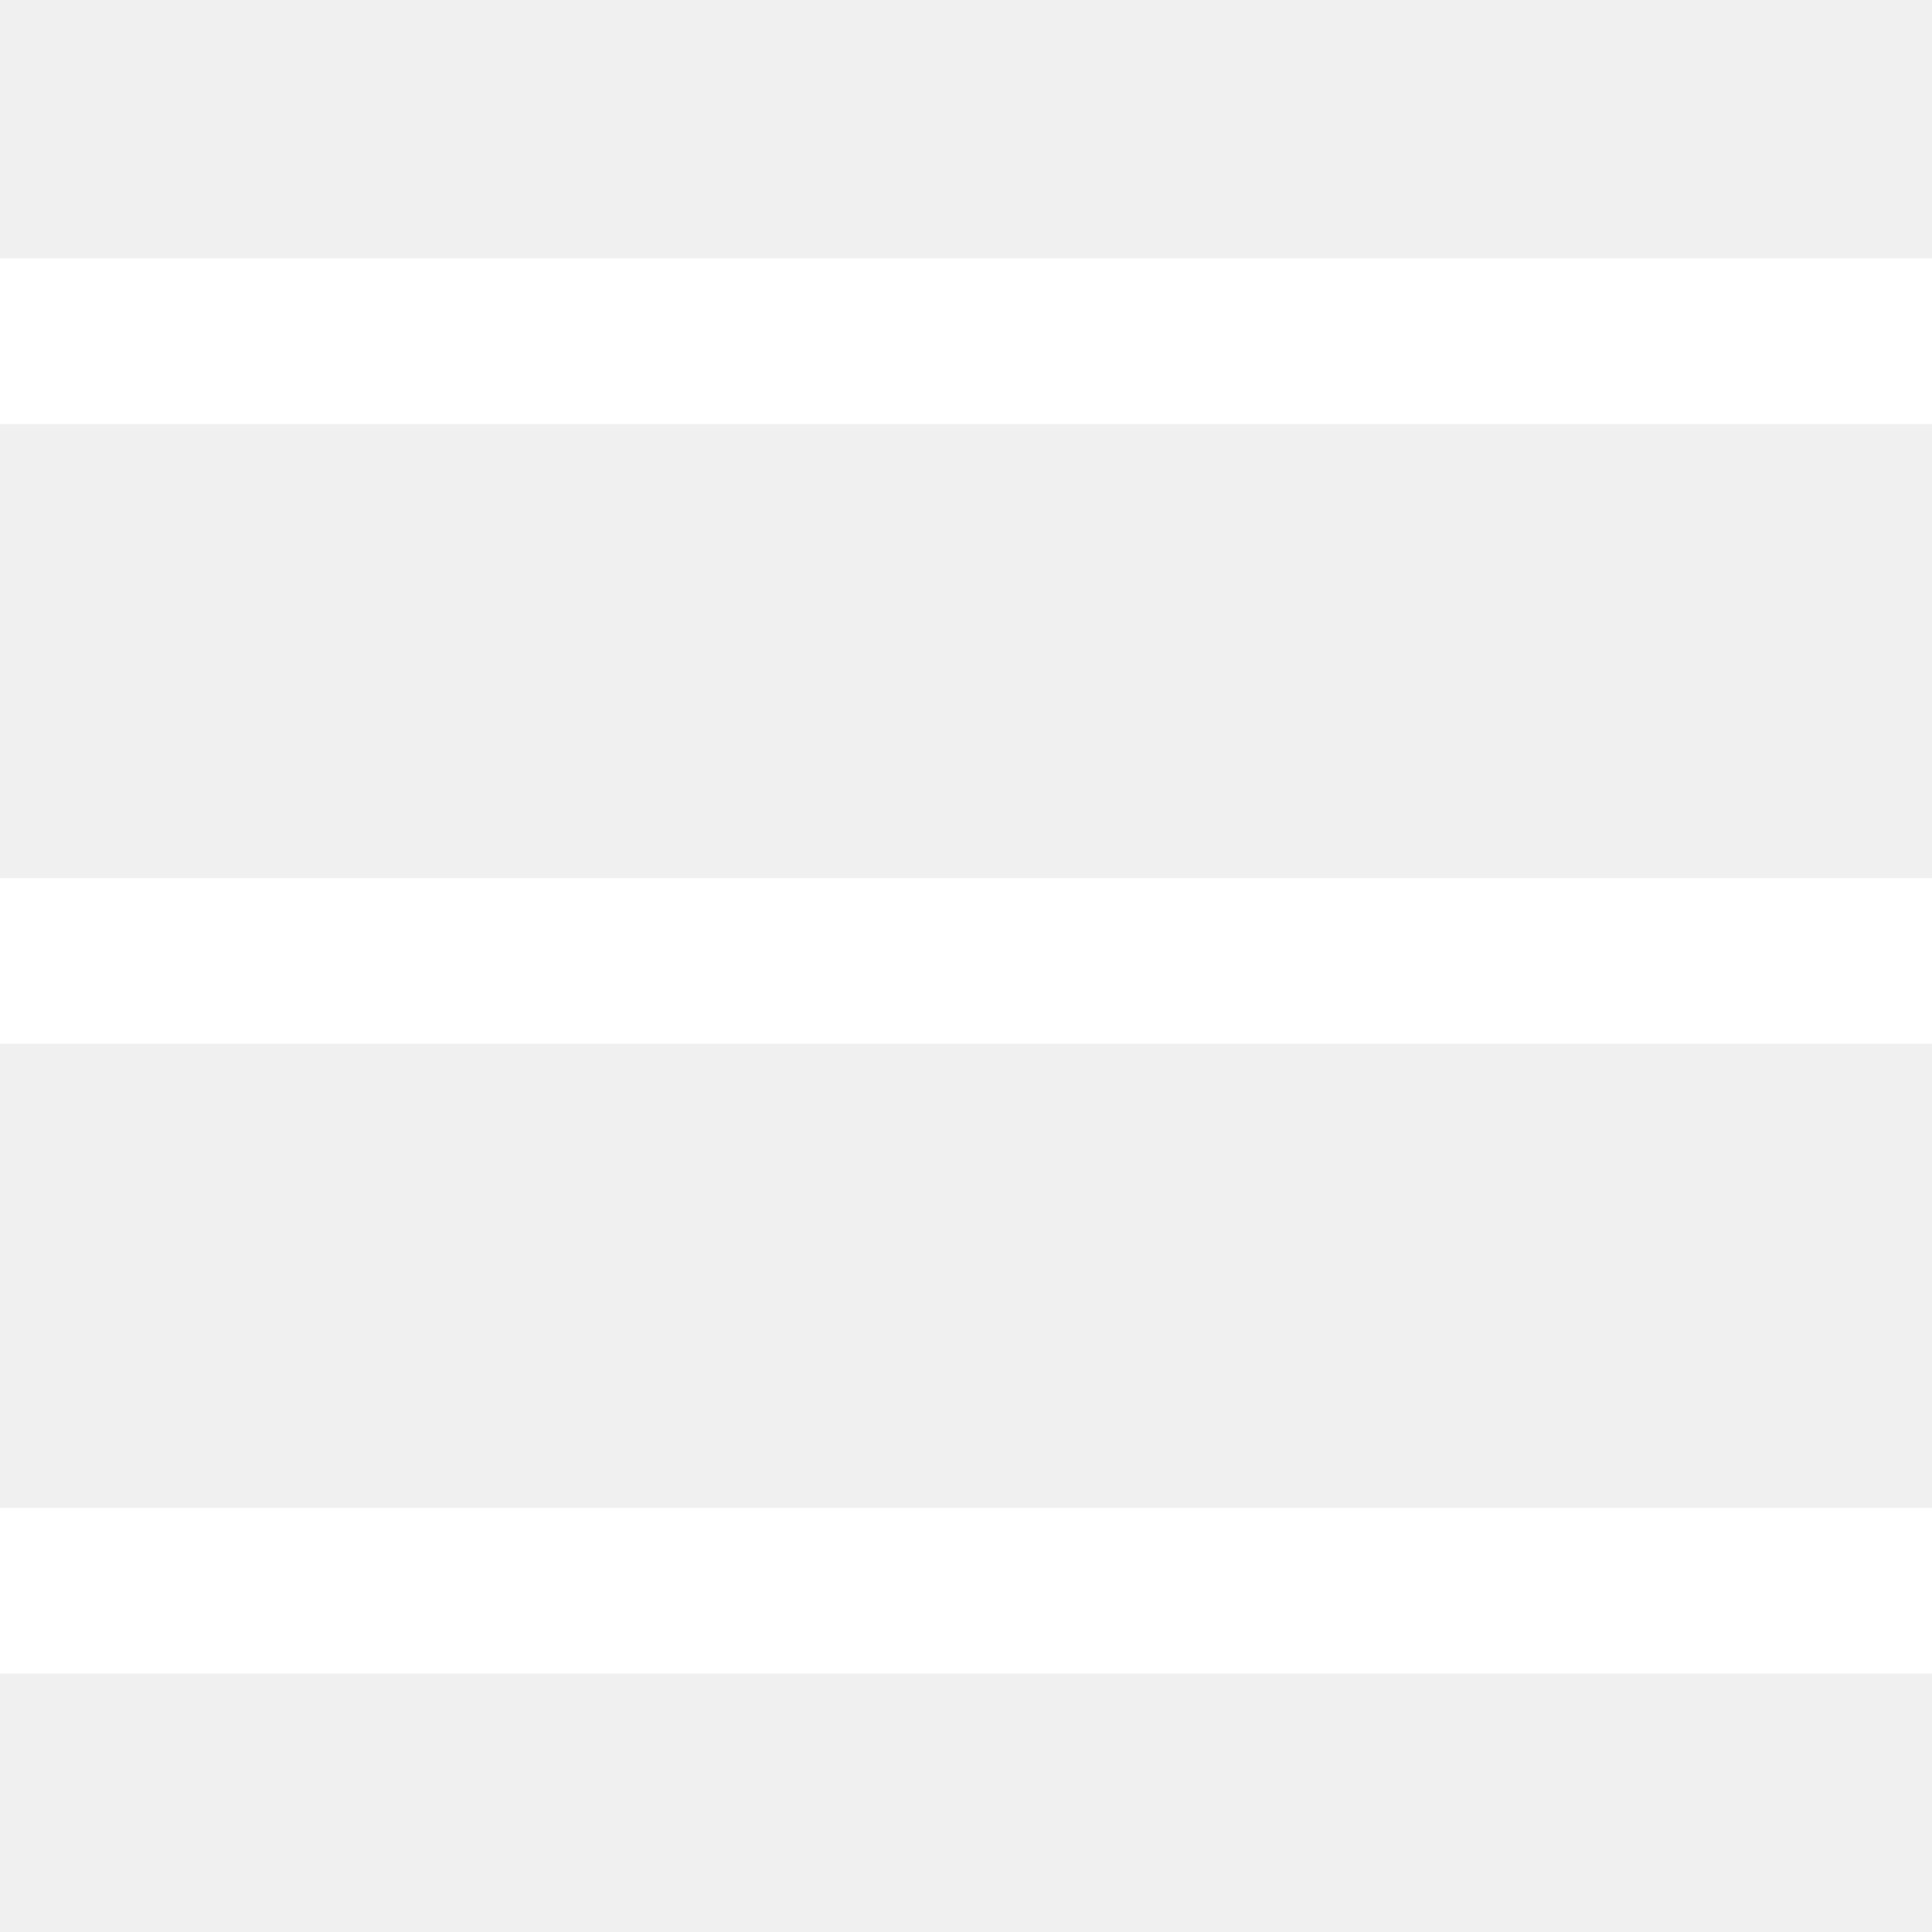
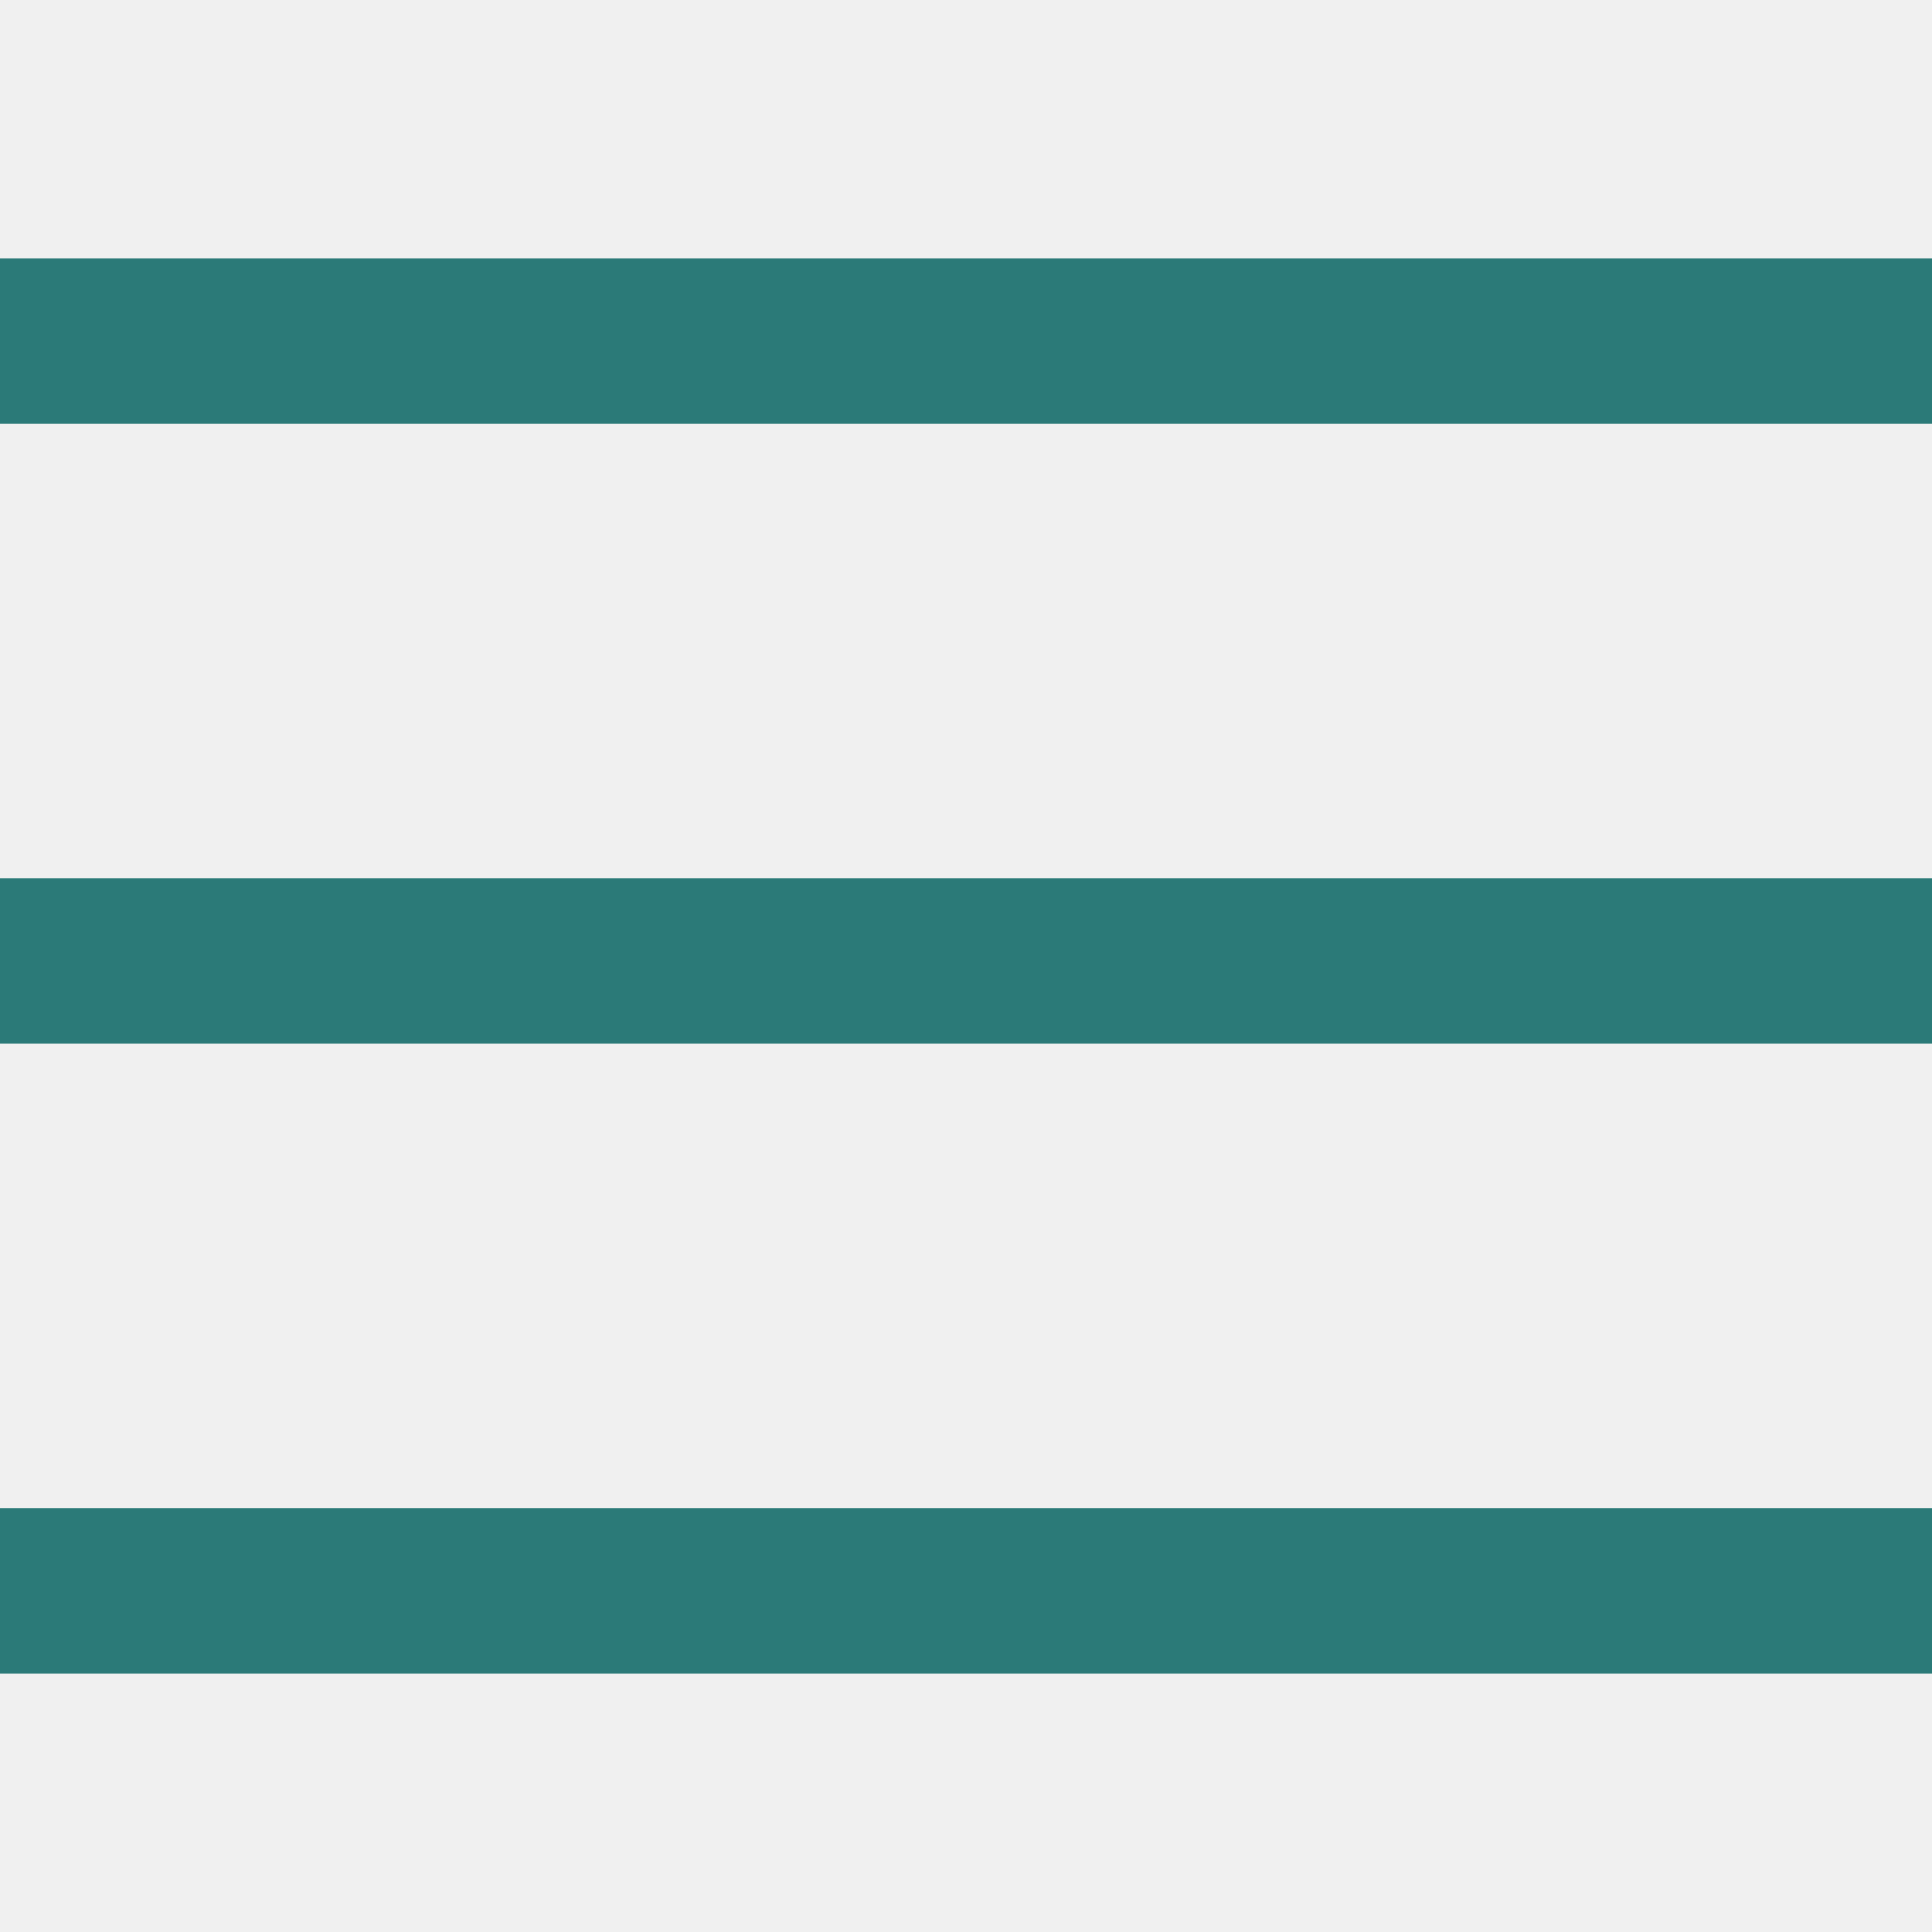
<svg xmlns="http://www.w3.org/2000/svg" version="1.1" id="Capa_1" x="0px" y="0px" width="344.339px" height="344.339px" viewBox="0 0 344.339 344.339" style="enable-background:new 0 0 344.339 344.339;" xml:space="preserve">
  <g>
    <g>
      <g>
-         <rect y="46.06" width="344.339" height="29.52" fill="#ffffff" />
+         <rect y="46.06" width="344.339" height="29.52" fill="#2b7a78" />
      </g>
      <g>
-         <rect y="156.506" width="344.339" height="29.52" fill="#ffffff" />
+         <rect y="156.506" width="344.339" height="29.52" fill="#2b7a78" />
      </g>
      <g>
-         <rect y="268.748" width="344.339" height="29.531" fill="#ffffff" />
+         <rect y="268.748" width="344.339" height="29.531" fill="#2b7a78" />
      </g>
    </g>
  </g>
</svg>
